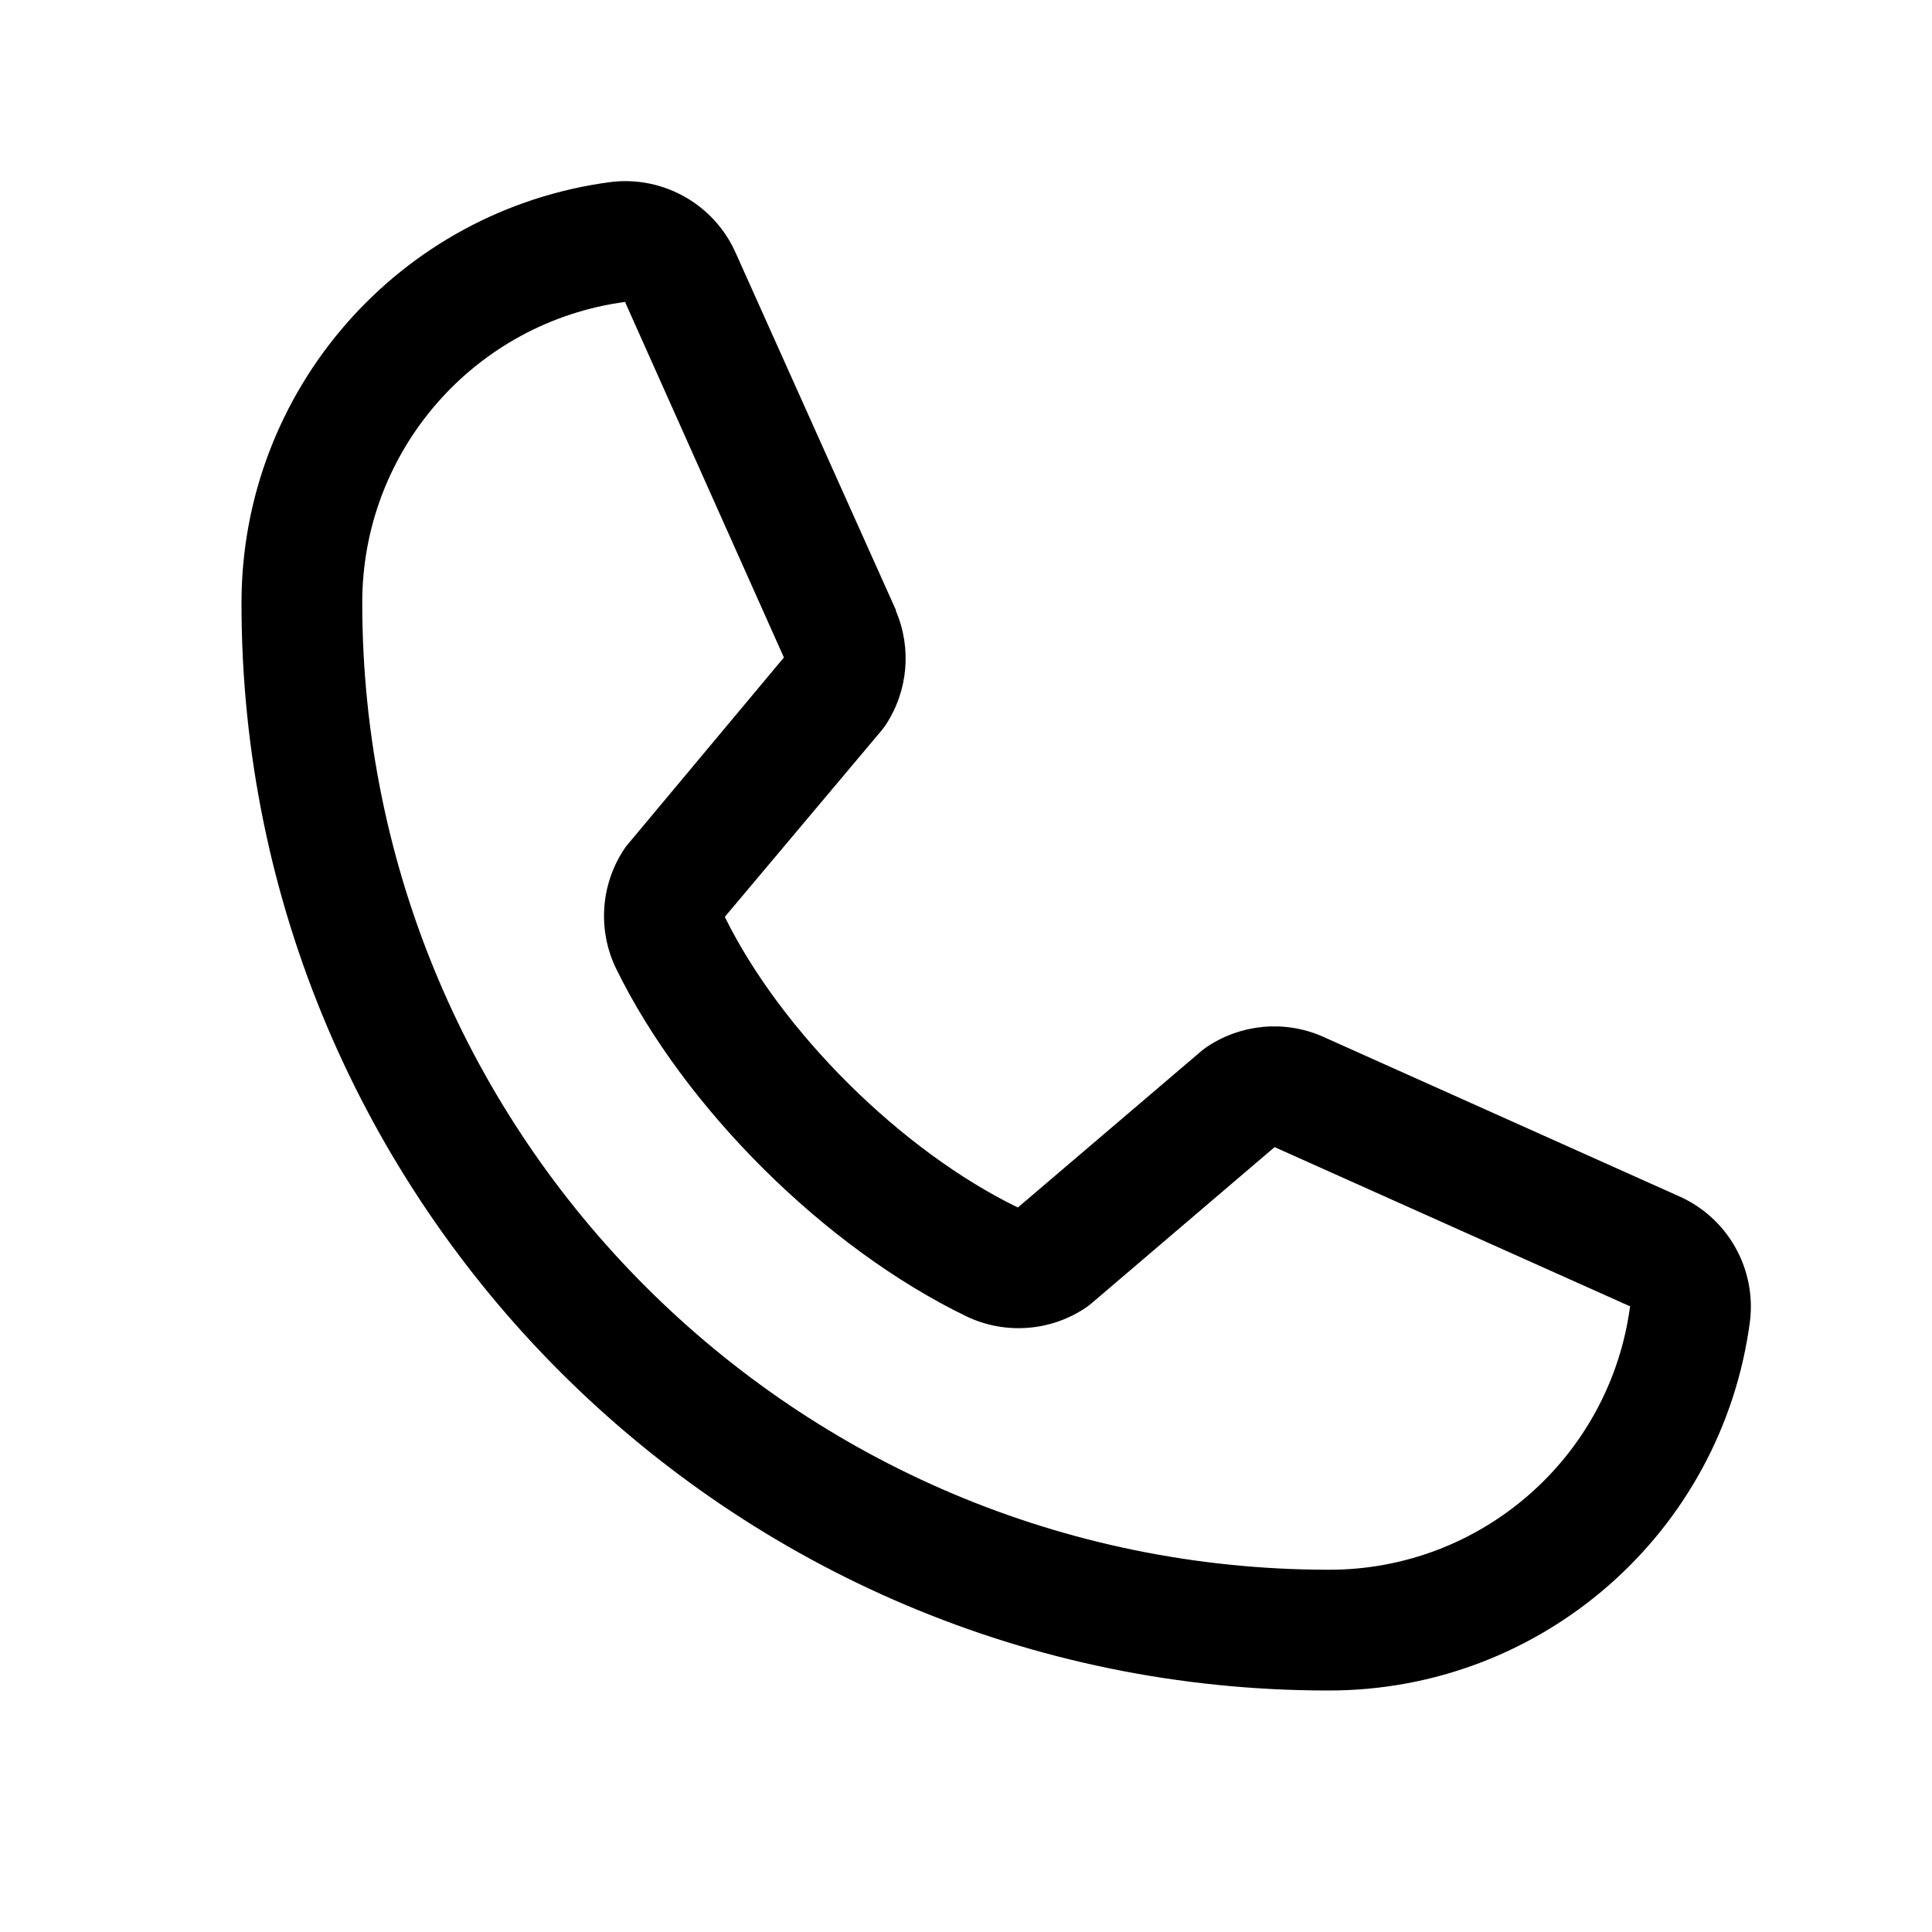
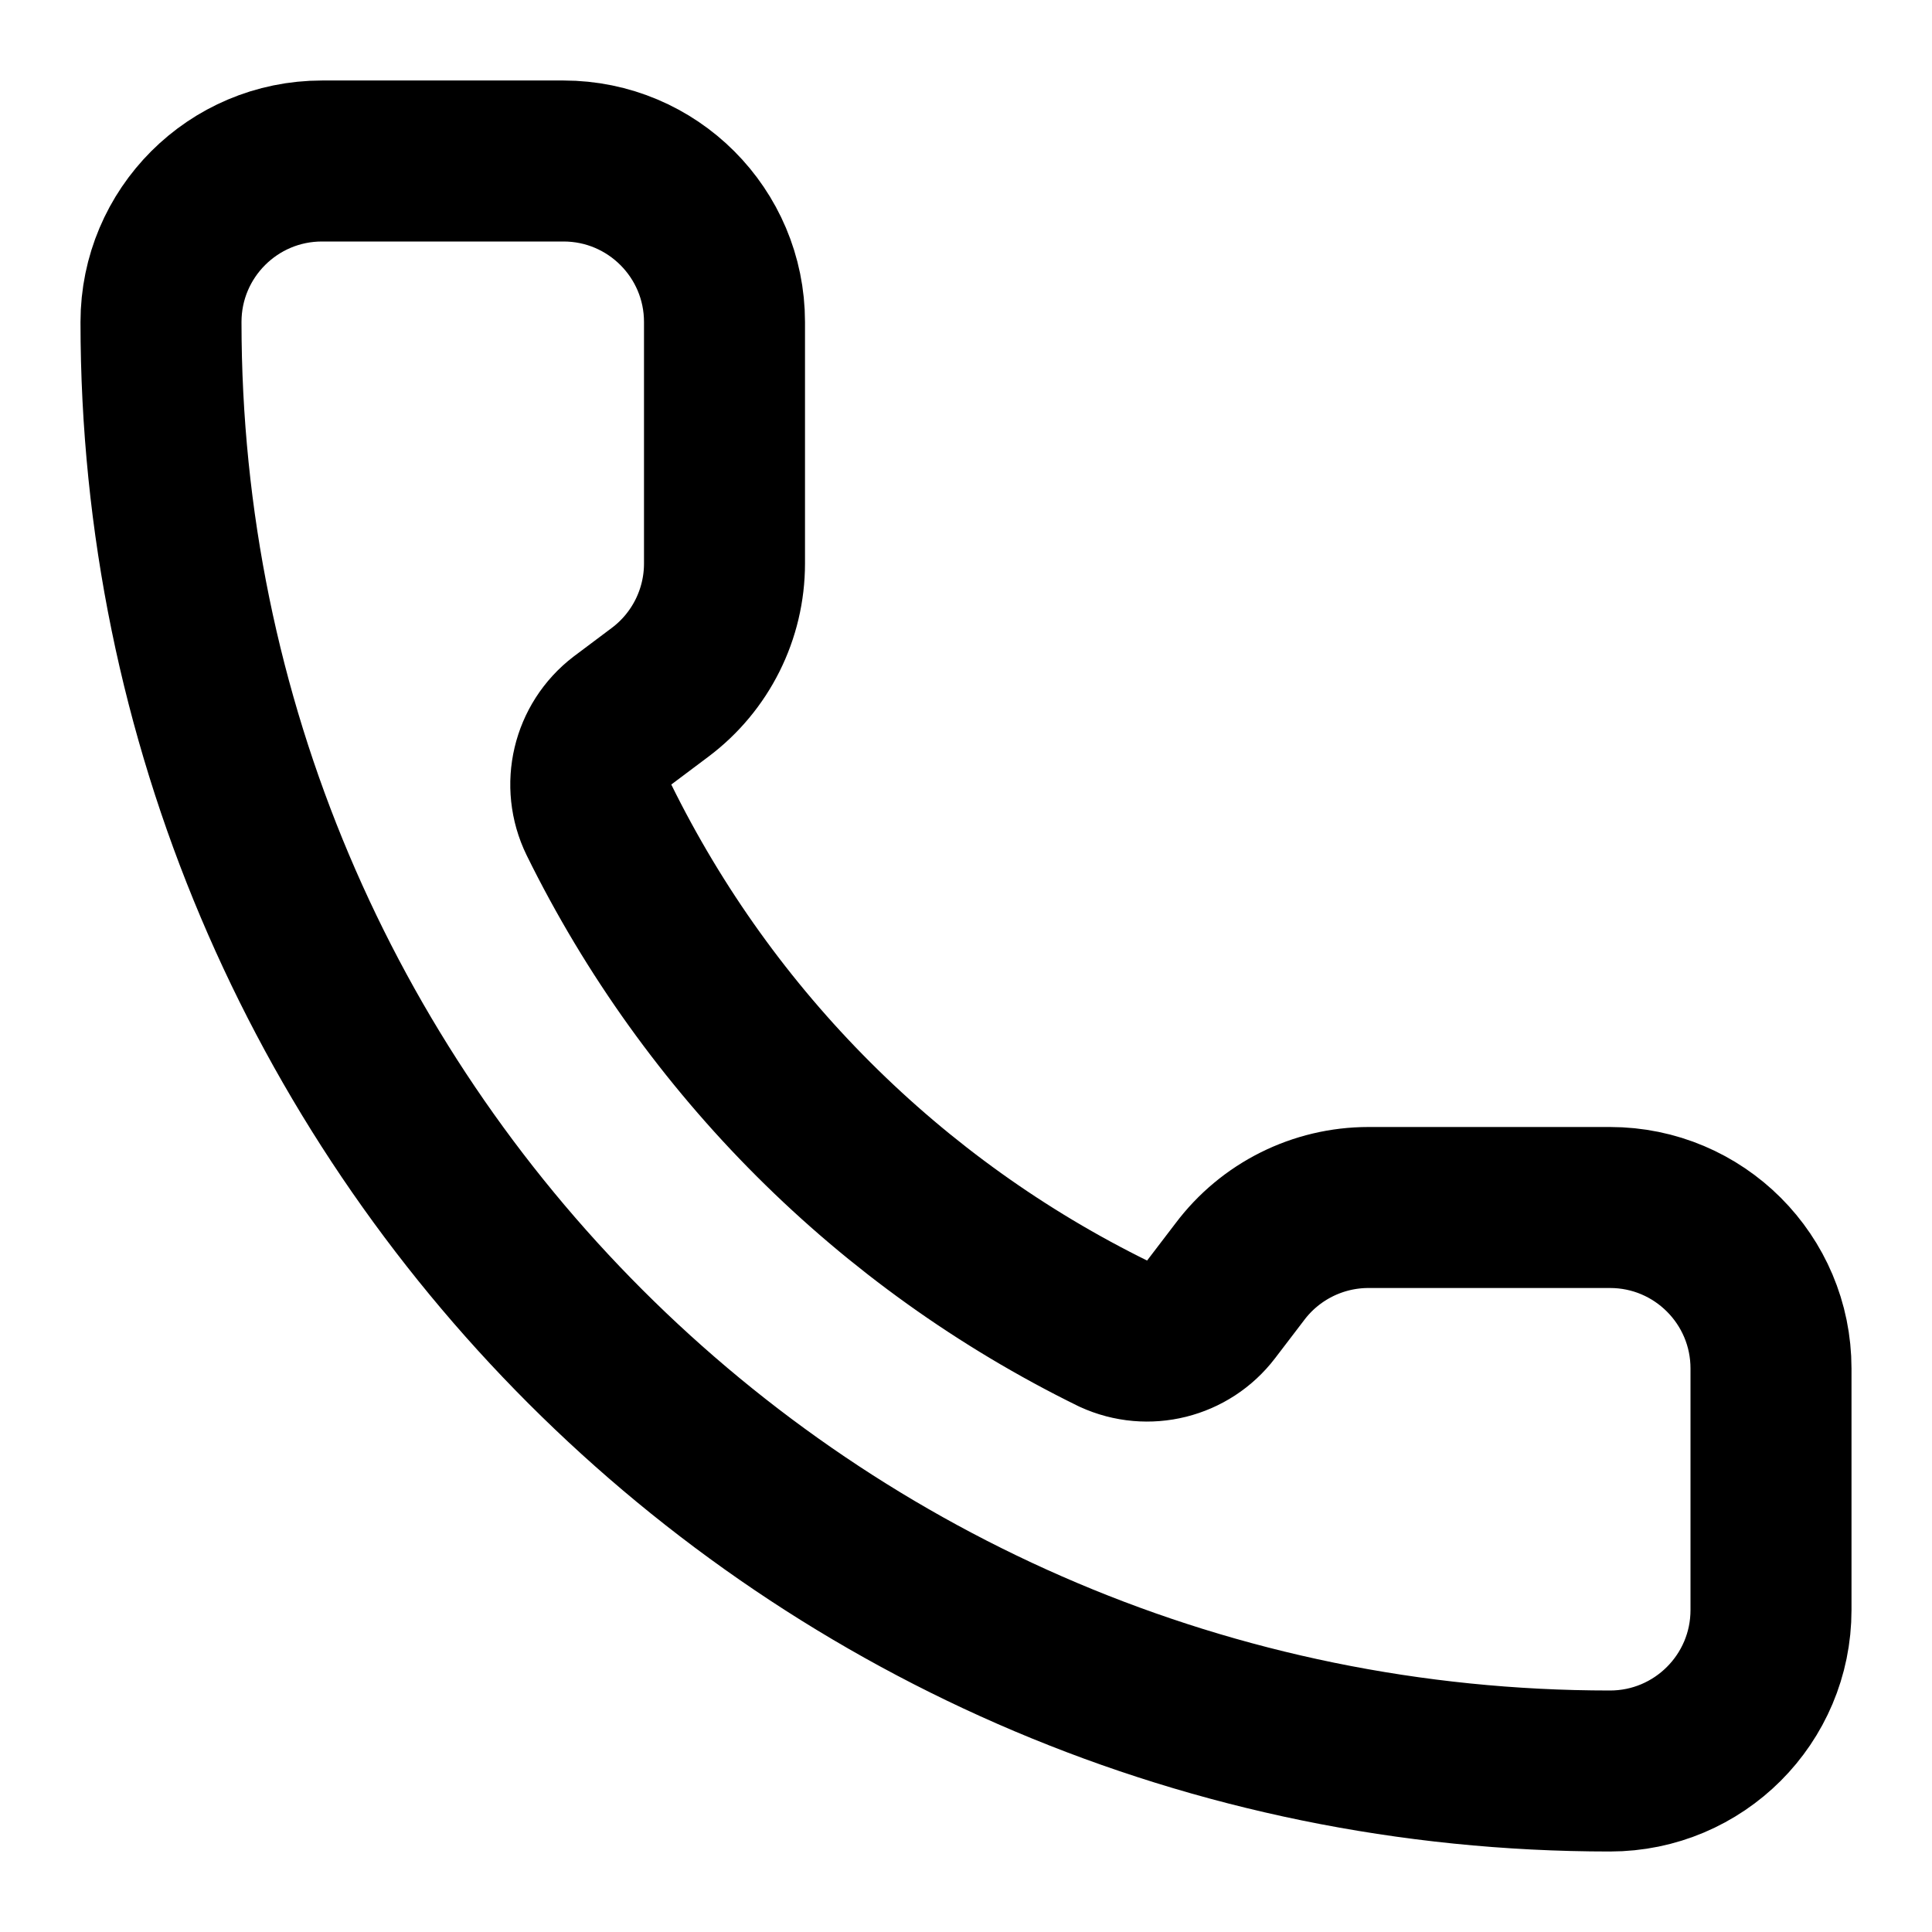
- <svg xmlns="http://www.w3.org/2000/svg" width="32" height="32" fill="currentColor" viewBox="0 0 256 256">
-   <path d="M222.37,158.46l-47.11-21.11-.13-.06a16,16,0,0,0-15.17,1.4,8.12,8.12,0,0,0-.75.56L134.87,160c-15.42-7.49-31.34-23.29-38.83-38.51l20.78-24.71c.2-.25.39-.5.57-.77a16,16,0,0,0,1.32-15.06l0-.12L97.54,33.64a16,16,0,0,0-16.62-9.52A56.26,56.26,0,0,0,32,80c0,79.4,64.6,144,144,144a56.26,56.26,0,0,0,55.88-48.92A16,16,0,0,0,222.37,158.46ZM176,208A128.14,128.14,0,0,1,48,80,40.2,40.2,0,0,1,82.87,40a.61.61,0,0,0,0,.12l21,47L83.2,111.86a6.13,6.13,0,0,0-.57.77,16,16,0,0,0-1,15.7c9.06,18.53,27.73,37.06,46.46,46.11a16,16,0,0,0,15.75-1.14,8.44,8.44,0,0,0,.74-.56L168.89,152l47,21.05h0s.08,0,.11,0A40.21,40.21,0,0,1,176,208Z" />
+ <svg xmlns="http://www.w3.org/2000/svg" width="24" height="24" viewBox="0 0 24 24" fill="none" stroke="currentColor" stroke-width="2" stroke-linecap="round" stroke-linejoin="round" class="lucide lucide-phone-icon lucide-phone">
+   <path d="M13.832 16.568a1 1 0 0 0 1.213-.303l.355-.465A2 2 0 0 1 17 15h3a2 2 0 0 1 2 2v3a2 2 0 0 1-2 2A18 18 0 0 1 2 4a2 2 0 0 1 2-2h3a2 2 0 0 1 2 2v3a2 2 0 0 1-.8 1.6l-.468.351a1 1 0 0 0-.292 1.233 14 14 0 0 0 6.392 6.384" />
</svg>
